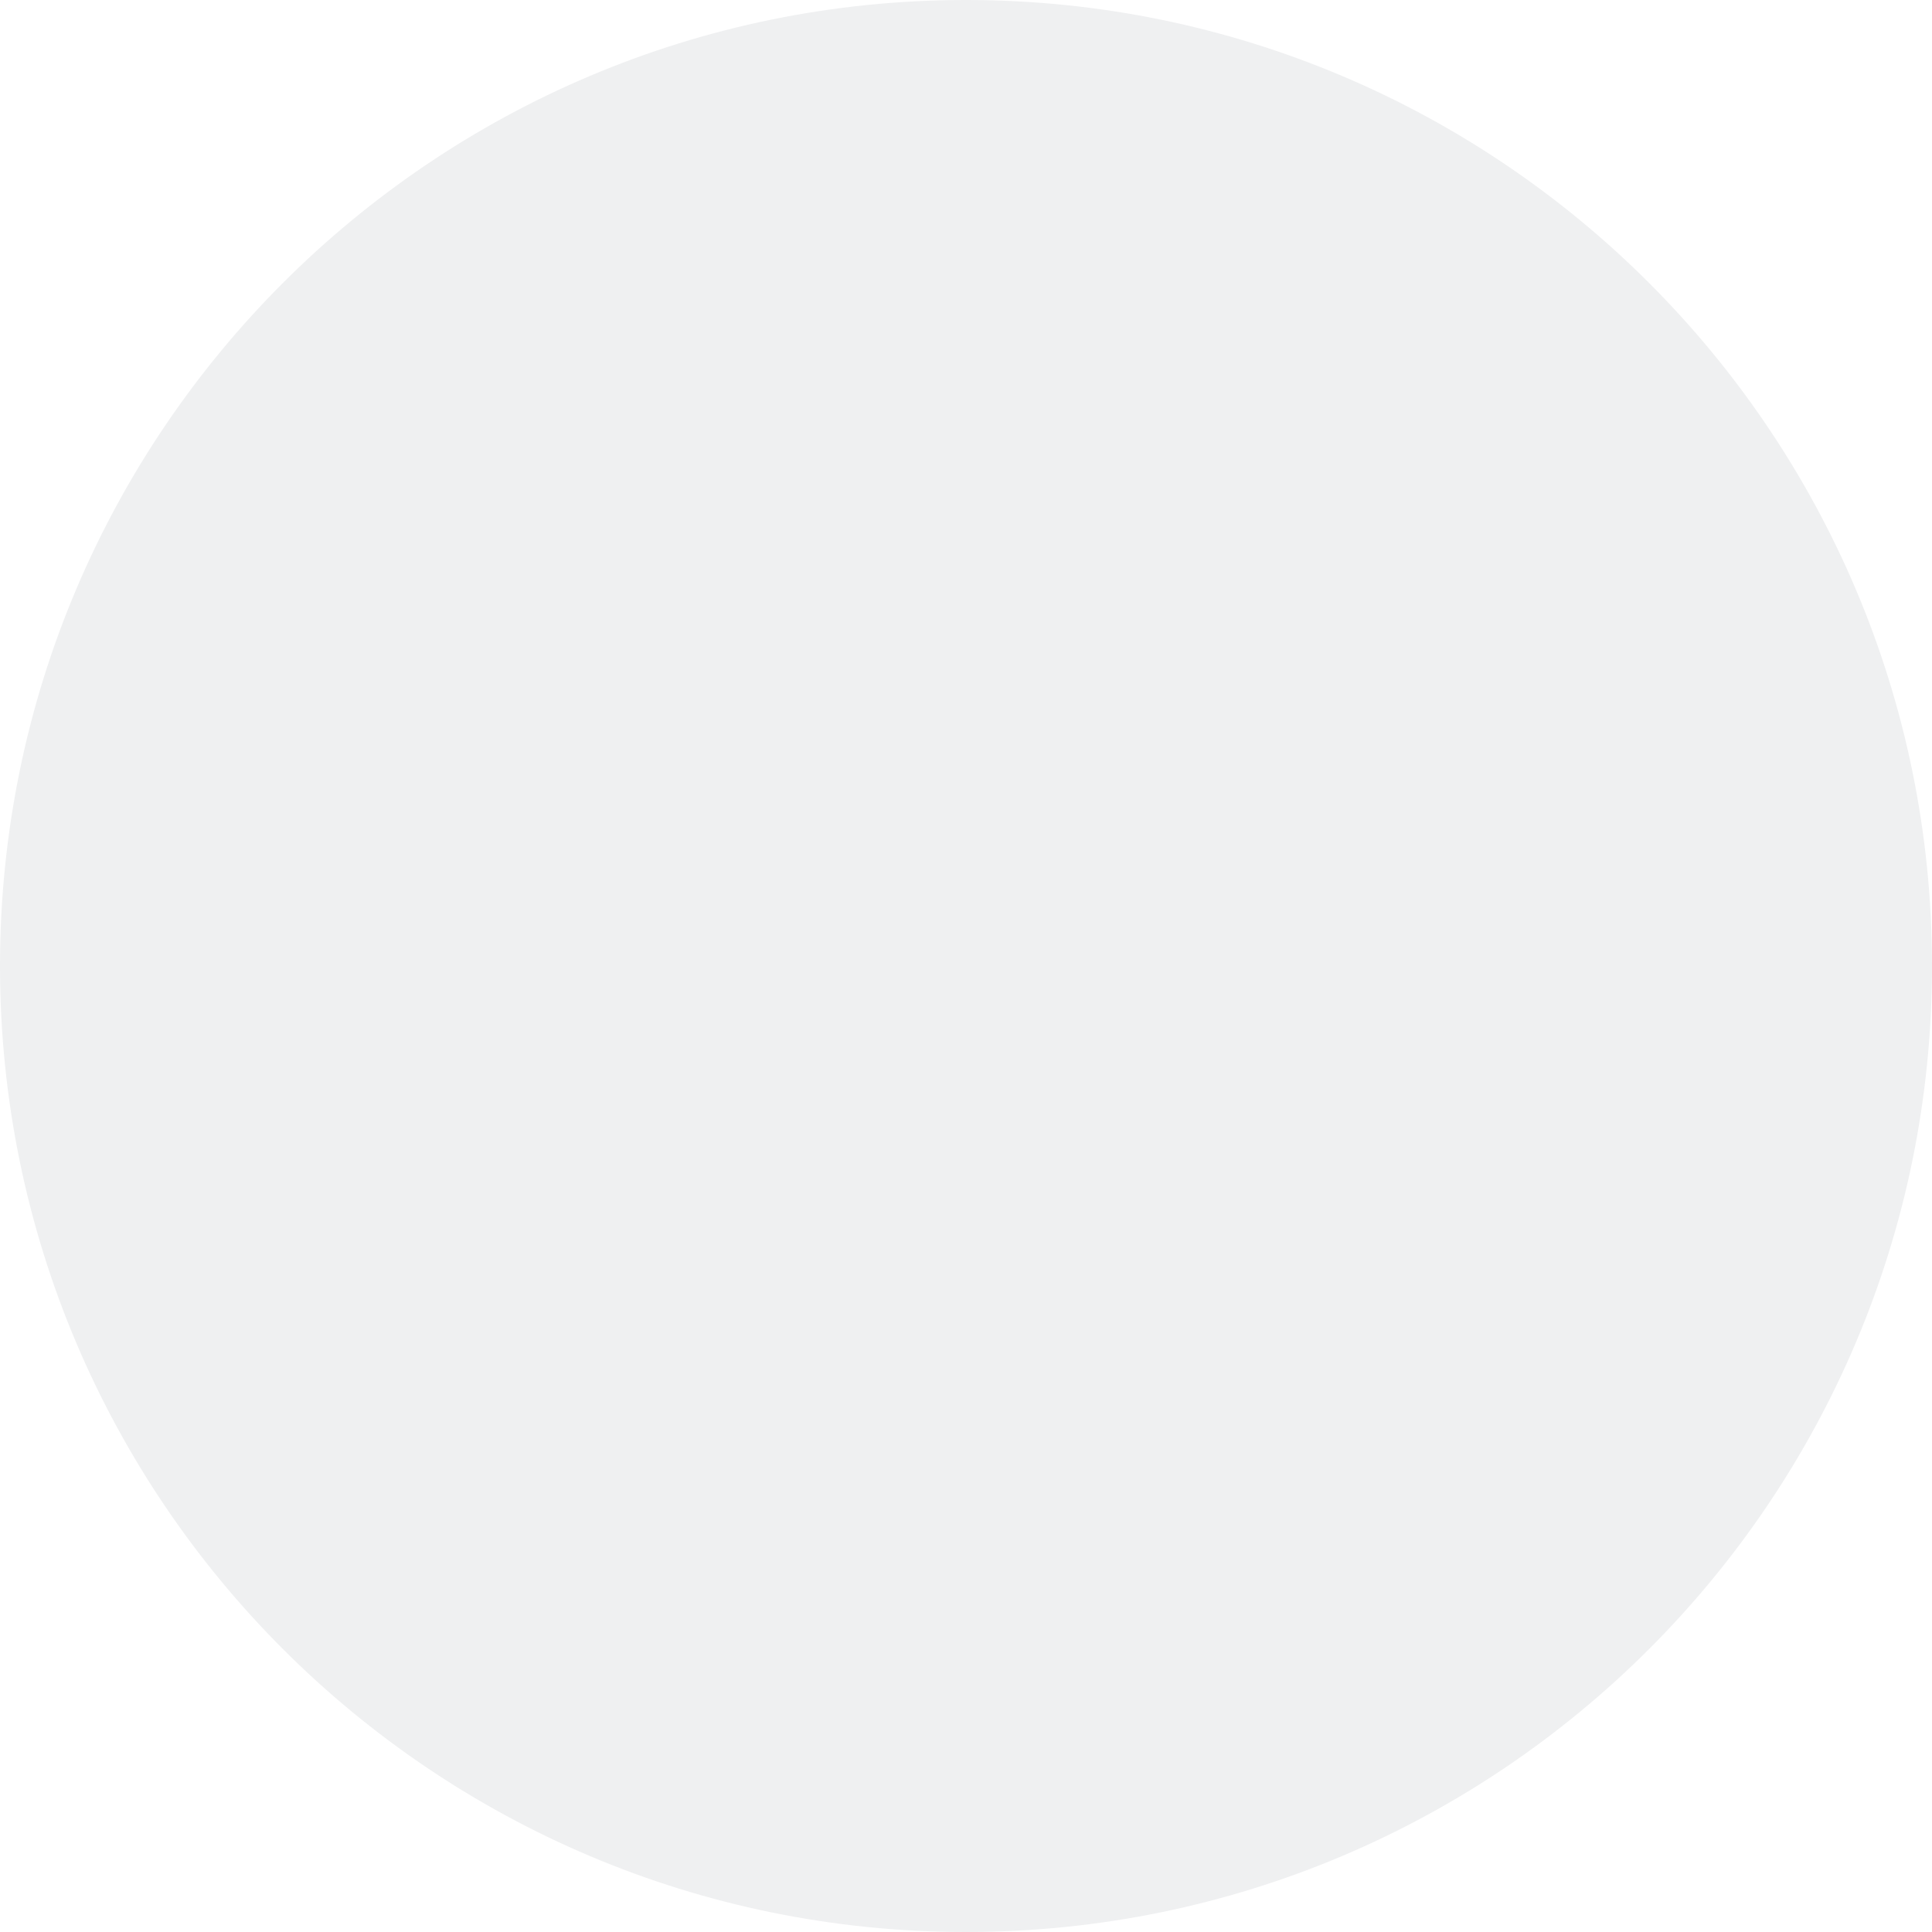
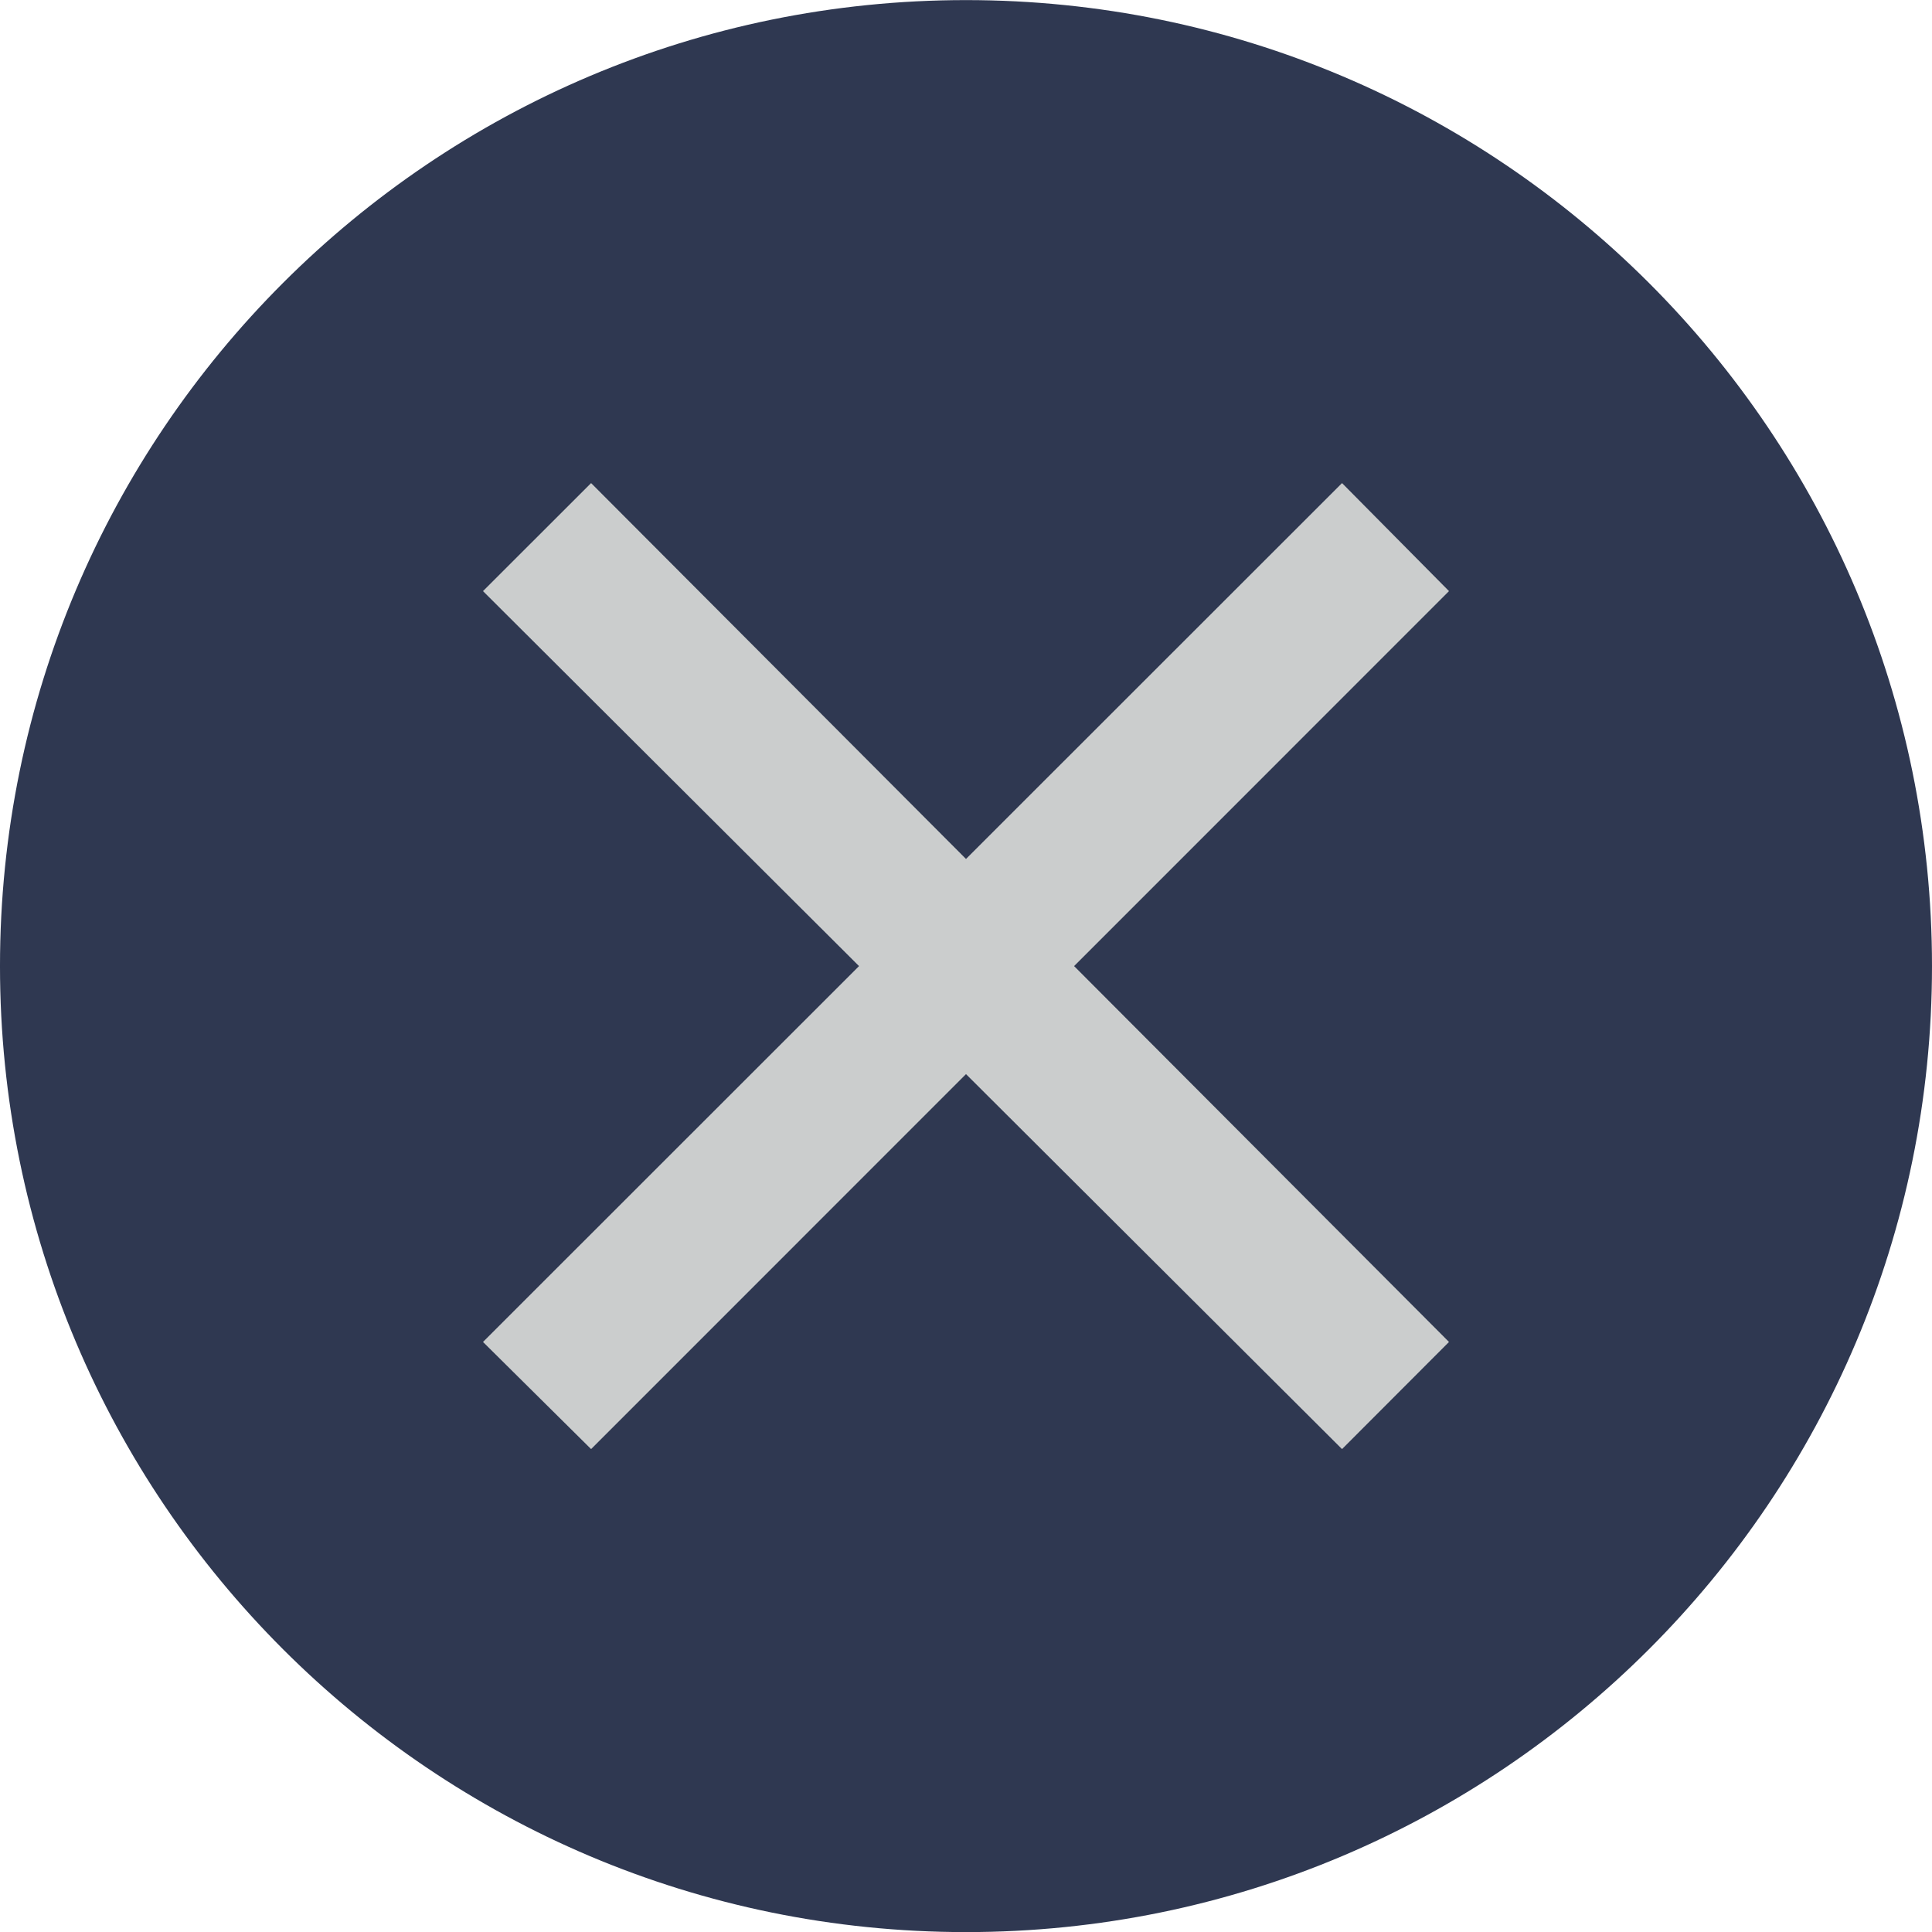
<svg xmlns="http://www.w3.org/2000/svg" viewBox="0 0 50 50" version="1.2" baseProfile="tiny">
  <defs>
</defs>
  <g fill="none" stroke="black" stroke-width="1" fill-rule="evenodd" stroke-linecap="square" stroke-linejoin="bevel">
-     <g fill="#eff0f1" fill-opacity="1" stroke="none" transform="matrix(0.0548323,0,0,-0.0548325,9.14653,50.4539)" font-family="Noto Sans" font-size="10" font-weight="400" font-style="normal">
-       <path vector-effect="none" fill-rule="nonzero" d="M289.126,8.279 C540.932,8.279 745.062,212.405 745.062,464.214 C745.062,716.017 540.932,920.146 289.126,920.146 C37.321,920.146 -166.809,716.017 -166.809,464.214 C-166.809,212.405 37.321,8.279 289.126,8.279 " />
+     <g fill="#2f3851" fill-opacity="1" stroke="none" transform="matrix(2.27273,0,0,2.27273,-186.364,-2498.91)" font-family="Source Code Pro" font-size="11" font-weight="400" font-style="normal">
+       <circle cx="93" cy="1110.52" r="11" />
    </g>
-     <g fill="none" stroke="#000000" stroke-opacity="1" stroke-width="1" stroke-linecap="square" stroke-linejoin="bevel" transform="matrix(1,0,0,1,0,0)" font-family="Noto Sans" font-size="10" font-weight="400" font-style="normal">
+     <g fill="#cbcdcd" fill-opacity="1" stroke="none" transform="matrix(2.27273,0,0,2.27273,-186.364,-2498.91)" font-family="Source Code Pro" font-size="11" font-weight="400" font-style="normal">
+       <path vector-effect="none" fill-rule="evenodd" d="M93,1109.3 L97.282,1105.02 L98.5,1106.25 L94.231,1110.52 L98.5,1114.8 L97.282,1116.02 L93,1111.75 L88.731,1116.02 L87.5,1114.8 L91.782,1110.52 L87.5,1106.25 L88.731,1105.02 L93,1109.3" />
+     </g>
+     <g fill="none" stroke="#000000" stroke-opacity="1" stroke-width="1" stroke-linecap="square" stroke-linejoin="bevel" transform="matrix(1,0,0,1,0,0)" font-family="Source Code Pro" font-size="11" font-weight="400" font-style="normal">
</g>
  </g>
</svg>
